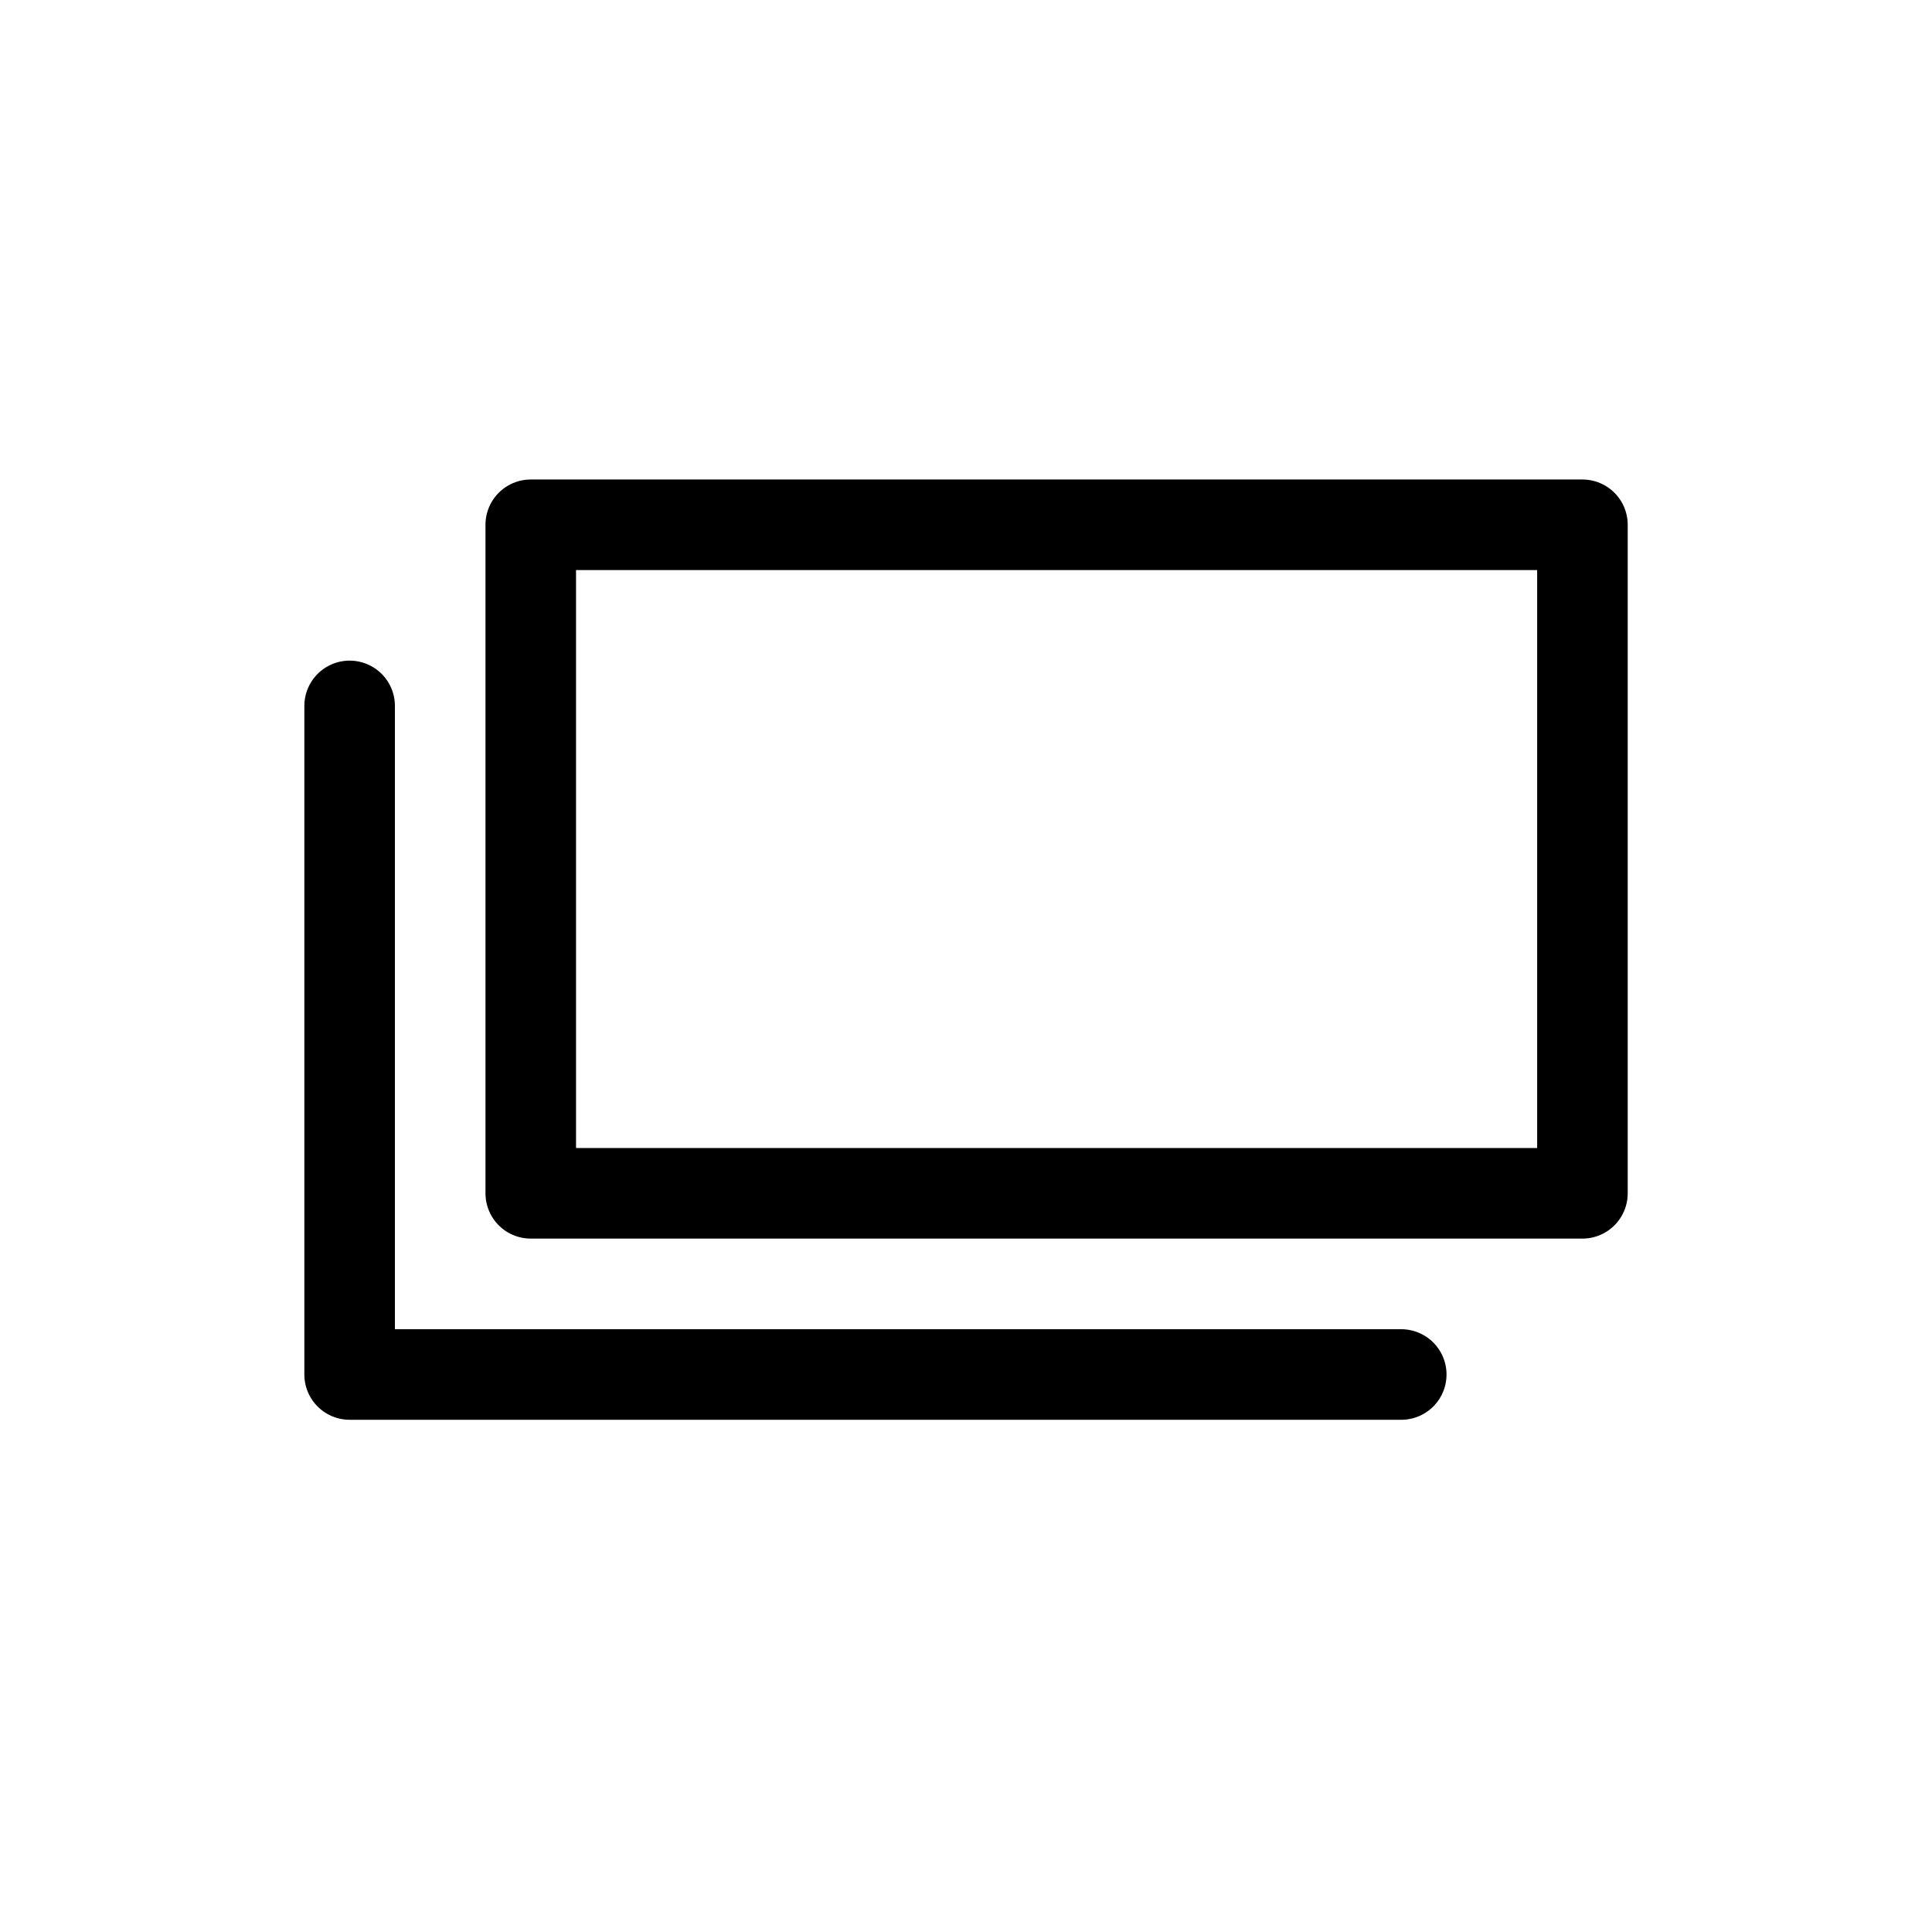
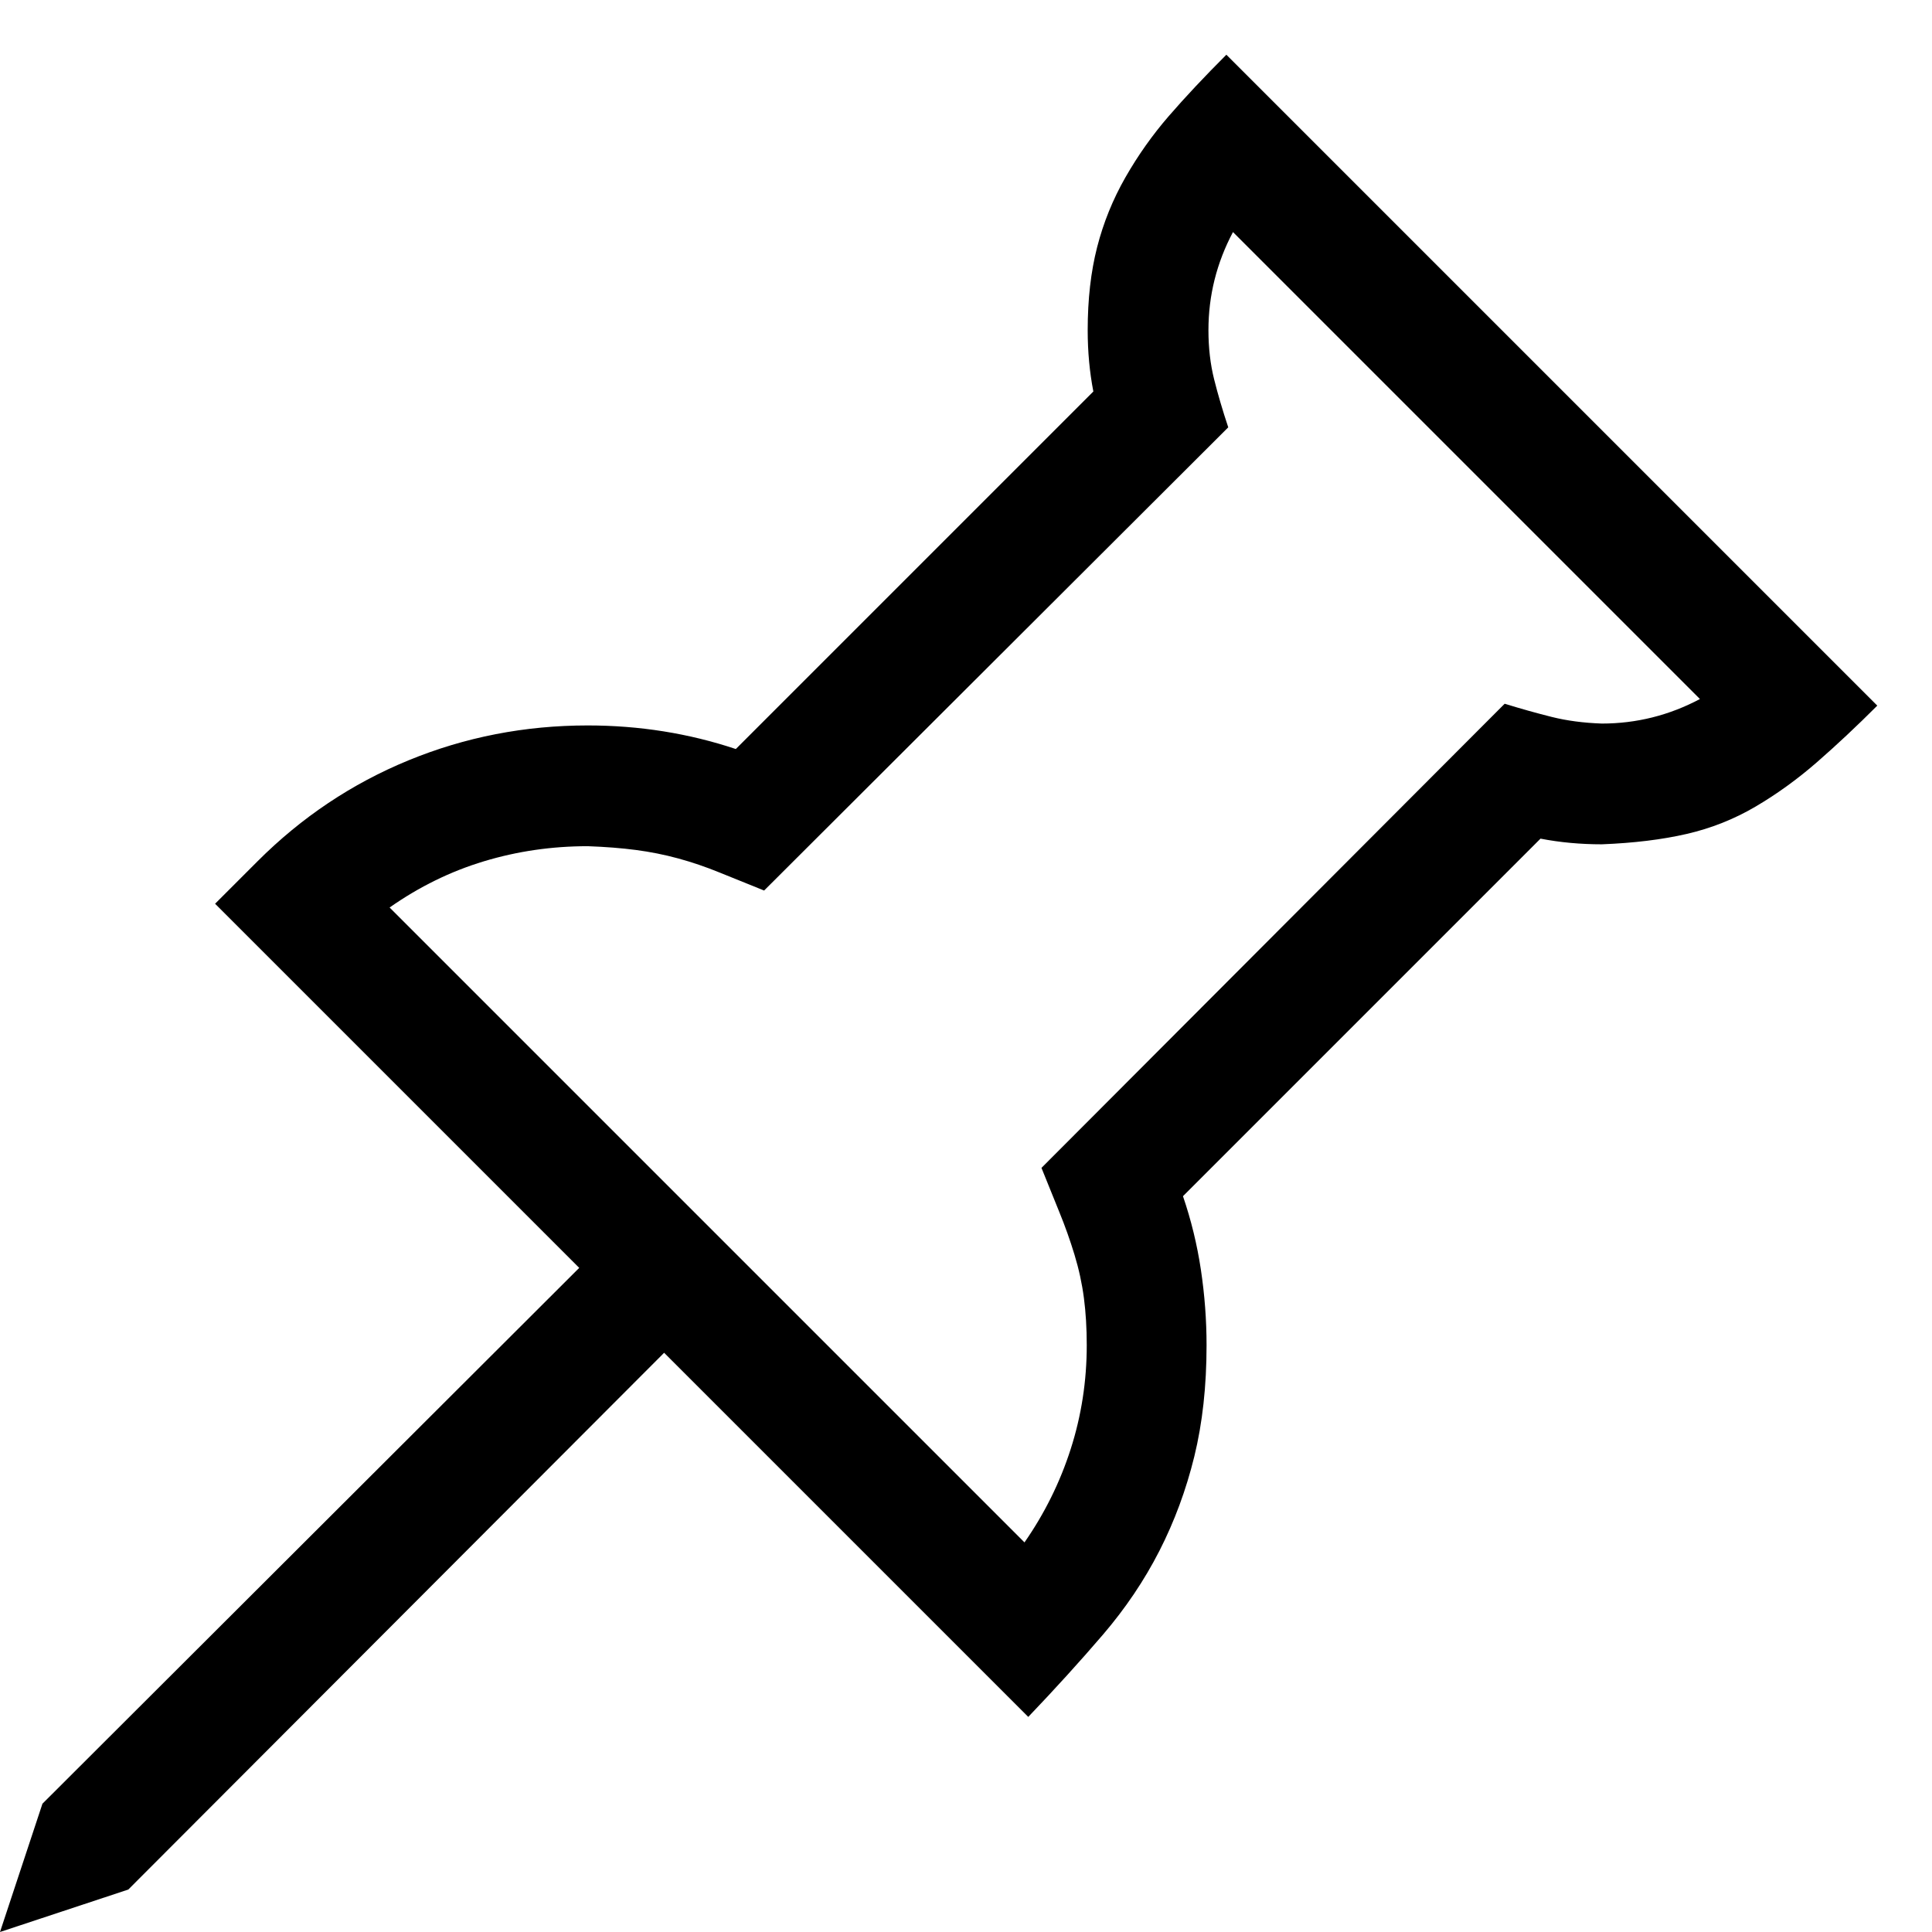
- <svg xmlns="http://www.w3.org/2000/svg" viewBox="0 0 32 32">
-   <rect x="8.791" y="8.692" width="17.419" height="11.073" style="fill:none;stroke:#000;stroke-linecap:round;stroke-linejoin:round;stroke-width:1.5px" />
-   <polyline points="23.209 22.766 5.791 22.766 5.791 11.692" style="fill:none;stroke:#000;stroke-linecap:round;stroke-linejoin:round;stroke-width:1.5px" />
+ <svg xmlns="http://www.w3.org/2000/svg" viewBox="0 0 2048 2048">
+   <path d="M1990 748q-33 33-64 60t-65 47-73 29-90 11q-34 0-65-6l-379 379q13 38 19 78t6 80q0 65-13 118t-37 100-60 89-79 87l-386-386-568 569-136 45 45-136 569-568-386-386 45-45q70-70 160-107t190-37q82 0 157 25l379-379q-6-31-6-65 0-49 10-88t30-74 46-65 61-65l690 690zm-292 19q55 0 104-26l-495-495q-26 49-26 104 0 28 6 52t15 51L810 944q-25-10-47-19t-44-15-45-9-51-4q-57 0-110 16t-100 49l673 673q32-46 49-99t17-110q0-27-3-50t-10-46-16-45-19-47l491-492q26 8 50 14t53 7z" />
</svg>
